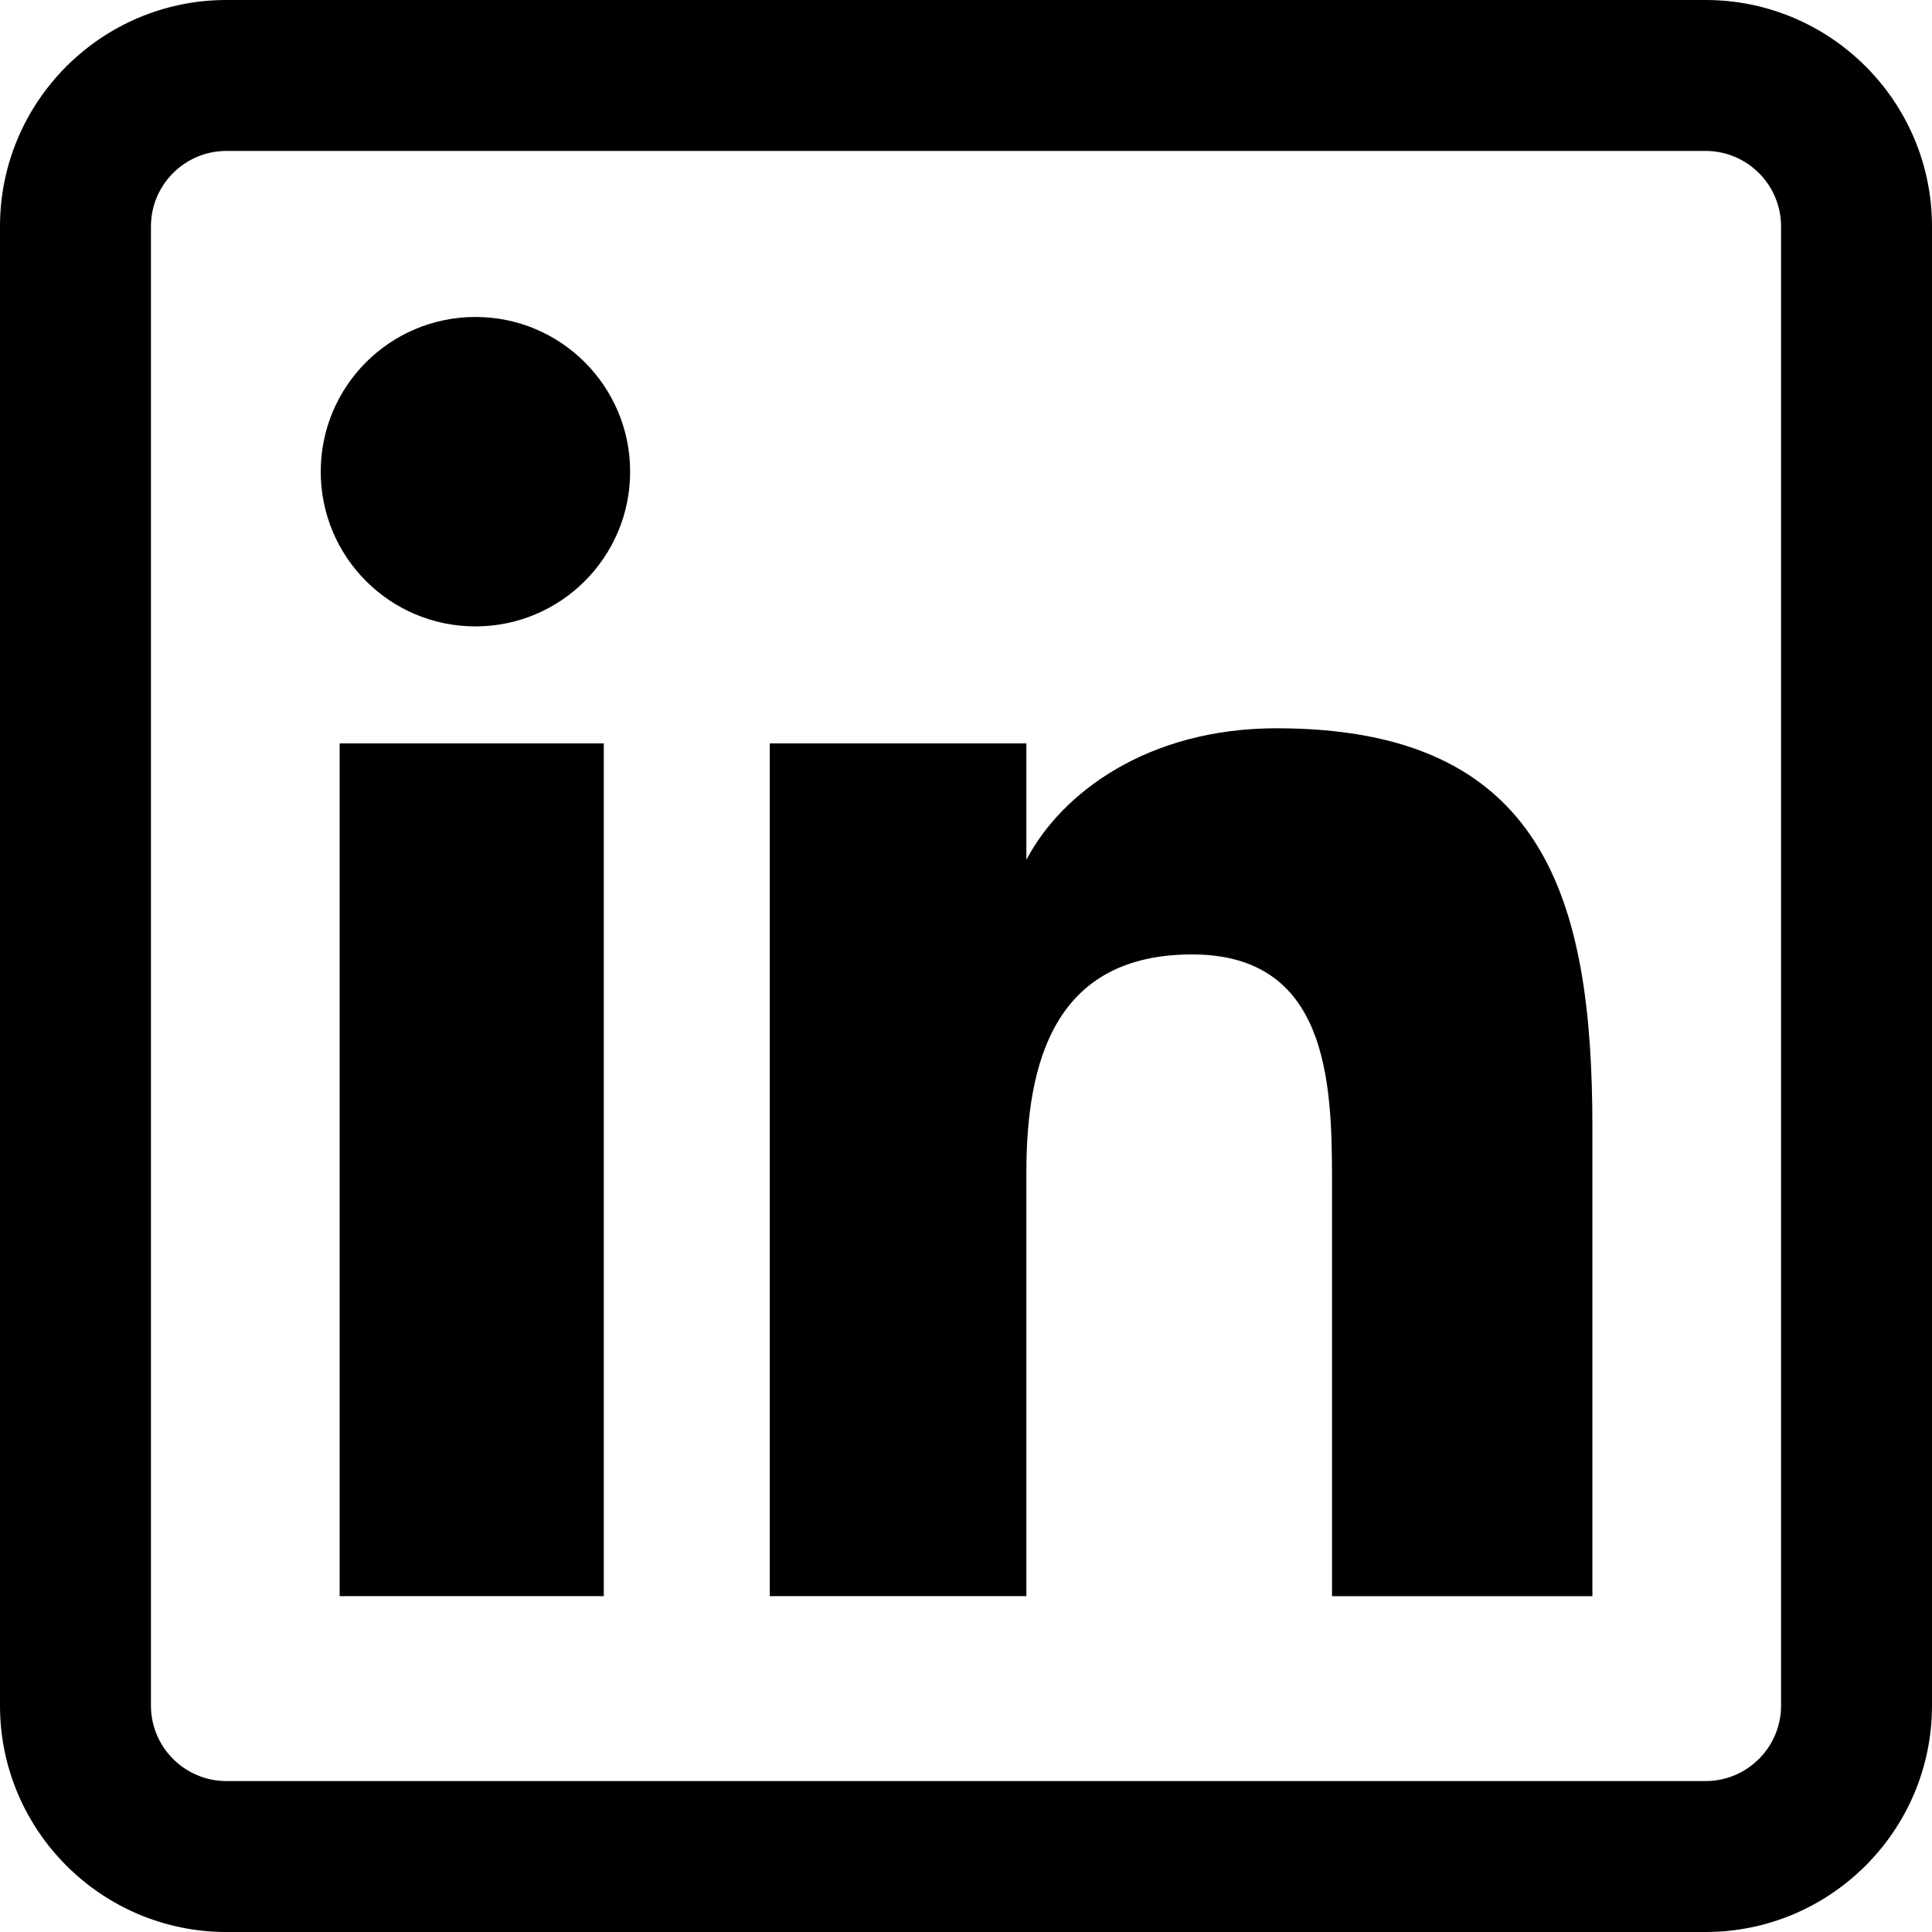
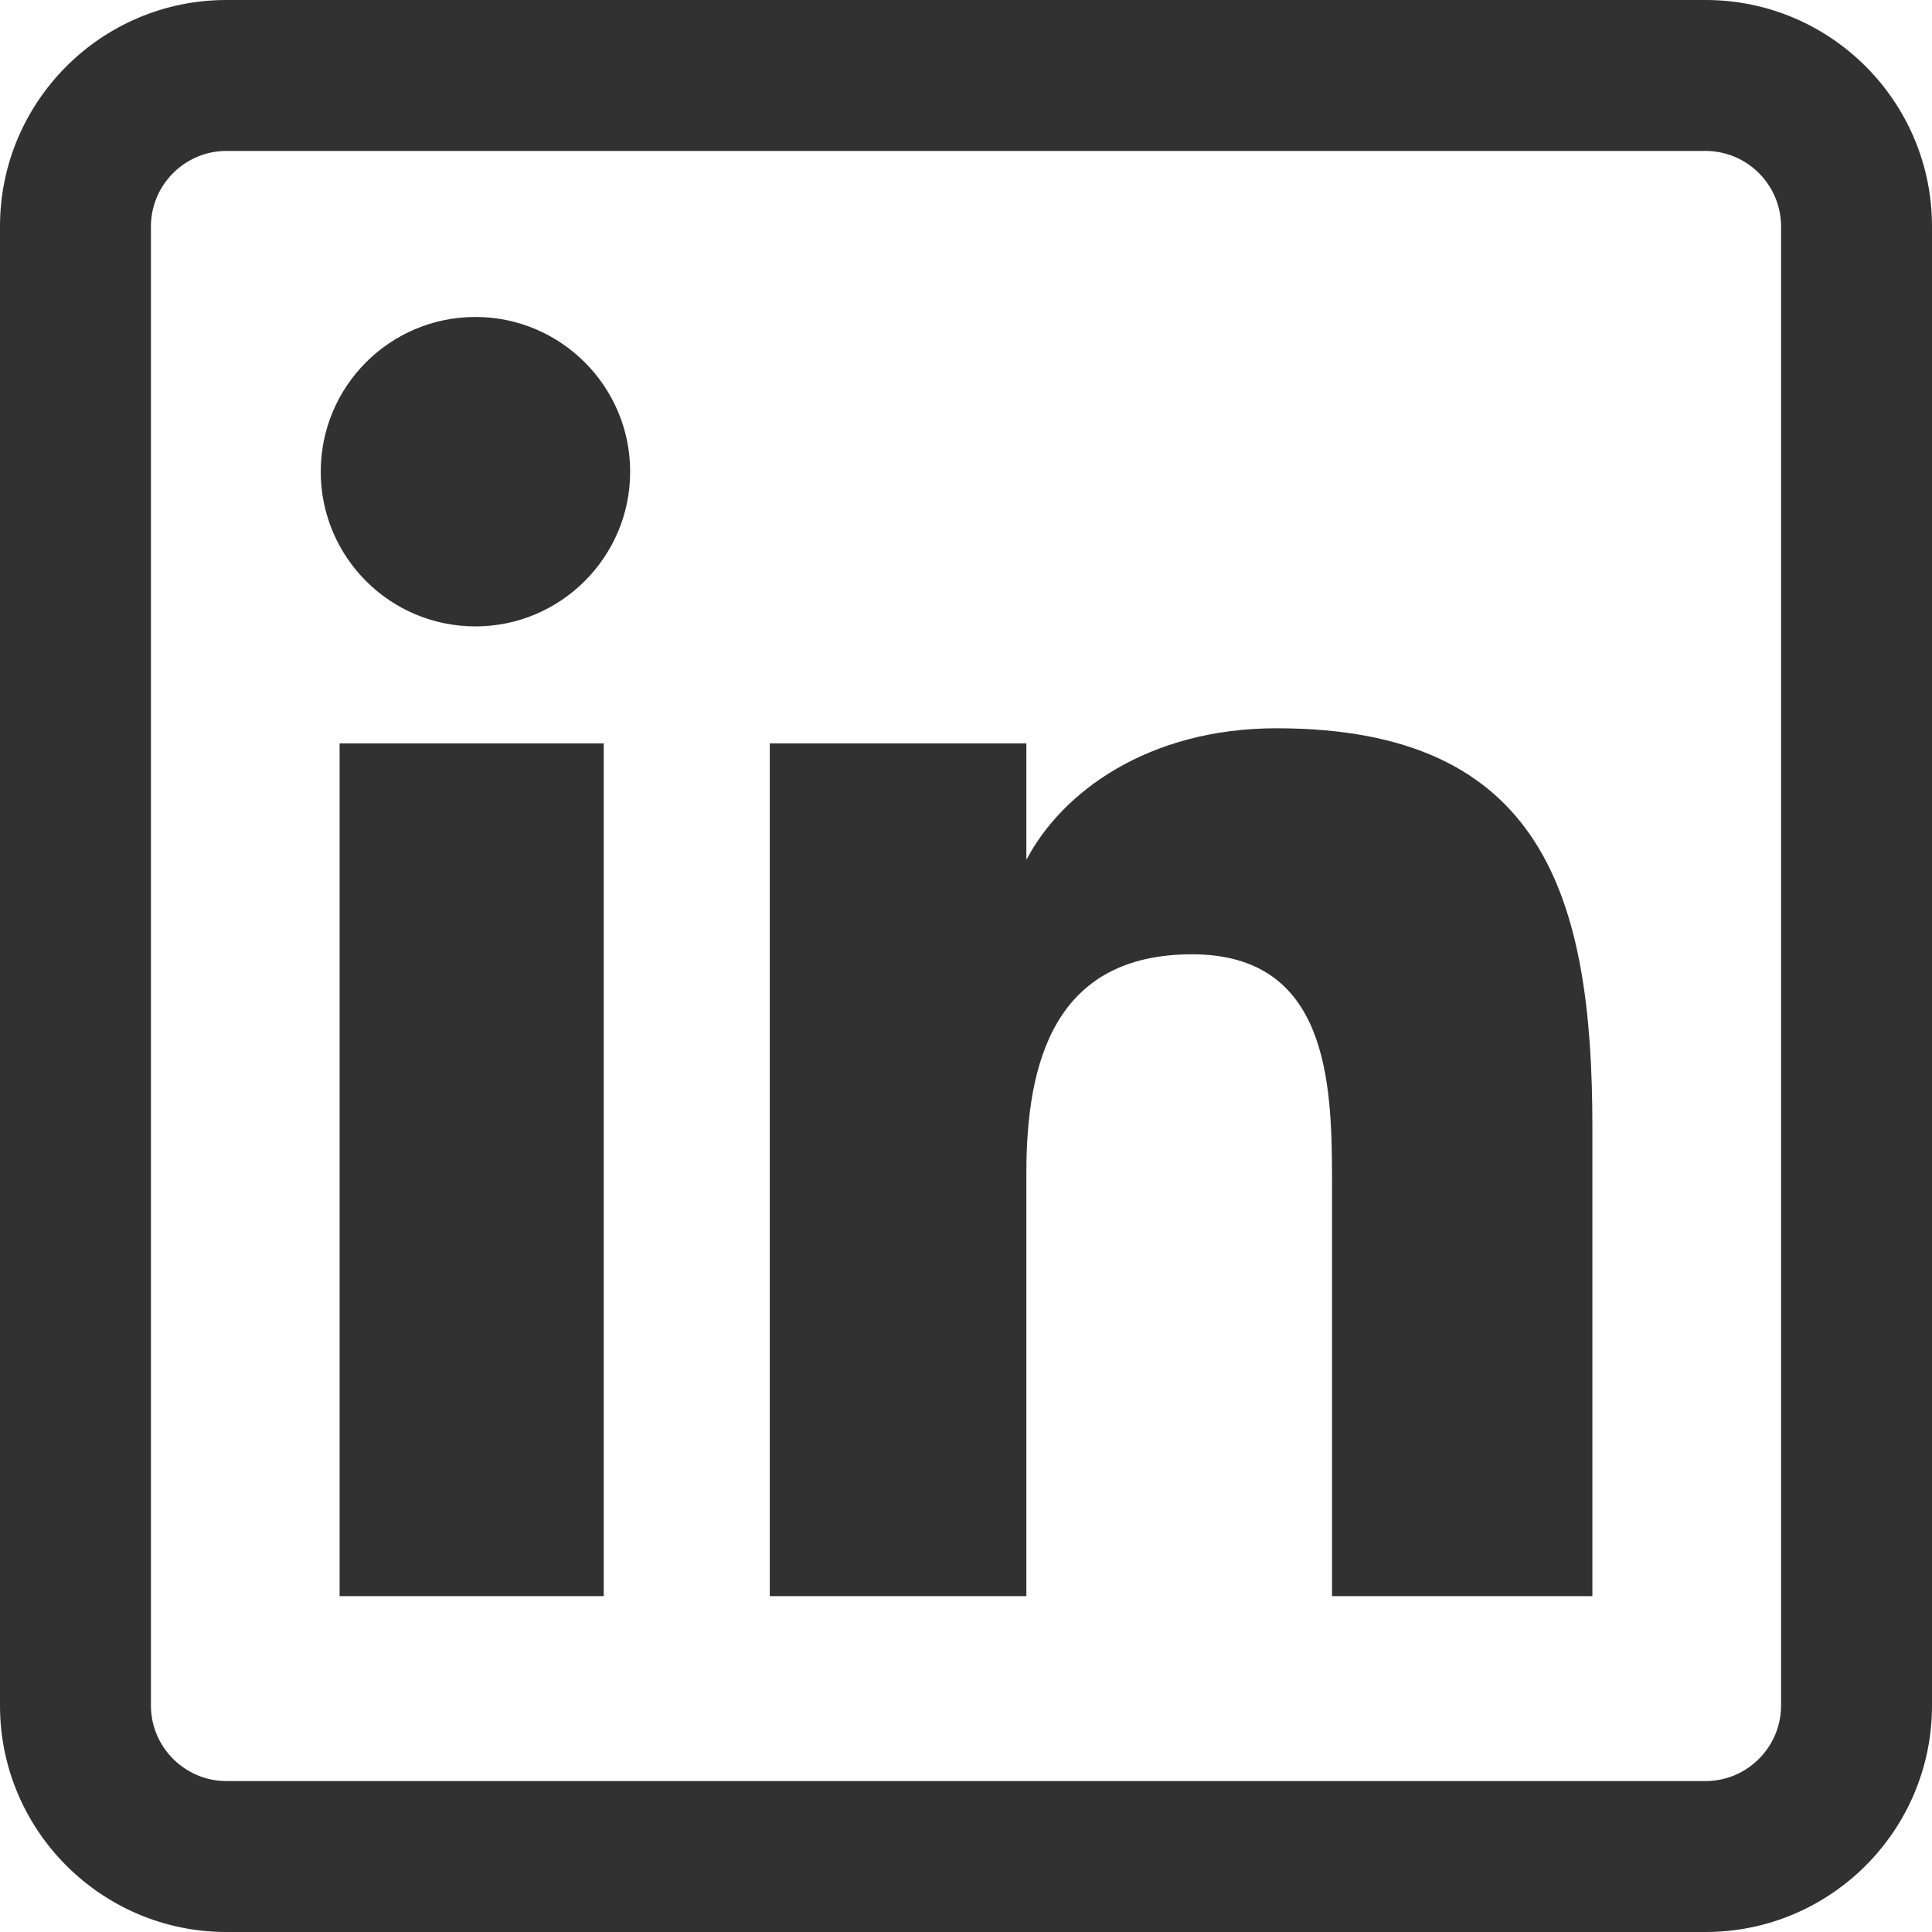
- <svg xmlns="http://www.w3.org/2000/svg" height="512pt" viewBox="0 0 512 512" width="512pt">
-   <path d="m160.008 423h-70v-226h70zm6.984-298.004c0-22.629-18.359-40.996-40.977-40.996-22.703 0-41.016 18.367-41.016 40.996 0 22.637 18.312 41.004 41.016 41.004 22.617 0 40.977-18.367 40.977-41.004zm255.008 173.668c0-60.668-12.816-105.664-83.688-105.664-34.055 0-56.914 17.031-66.246 34.742h-.066v-30.742h-68v226h68v-112.211c0-29.387 7.48-57.855 43.906-57.855 35.93 0 37.094 33.605 37.094 59.723v110.344h69zm90 153.336v-392c0-33.086-26.914-60-60-60h-392c-33.086 0-60 26.914-60 60v392c0 33.086 26.914 60 60 60h392c33.086 0 60-26.914 60-60zm-60-412c11.027 0 20 8.973 20 20v392c0 11.027-8.973 20-20 20h-392c-11.027 0-20-8.973-20-20v-392c0-11.027 8.973-20 20-20zm0 0" />
+ <svg xmlns="http://www.w3.org/2000/svg" version="1.1" id="Layer_1" x="0px" y="0px" viewBox="0 0 512 512" style="enable-background:new 0 0 512 512;" xml:space="preserve">
+   <style type="text/css">
+ 	.st0{fill:#313131;}
+ </style>
+   <path class="st0" d="M160,423H90V197h70V423z M167,125c0-22.6-18.4-41-41-41c-22.7,0-41,18.4-41,41c0,22.6,18.3,41,41,41  C148.6,166,167,147.6,167,125z M422,298.7C422,238,409.2,193,338.3,193c-34.1,0-56.9,17-66.2,34.7H272V197h-68v226h68V310.8  c0-29.4,7.5-57.9,43.9-57.9c35.9,0,37.1,33.6,37.1,59.7V423h69V298.7z M512,452V60c0-33.1-26.9-60-60-60H60C26.9,0,0,26.9,0,60v392  c0,33.1,26.9,60,60,60h392C485.1,512,512,485.1,512,452z M452,40c11,0,20,9,20,20v392c0,11-9,20-20,20H60c-11,0-20-9-20-20V60  c0-11,9-20,20-20H452z" />
</svg>
